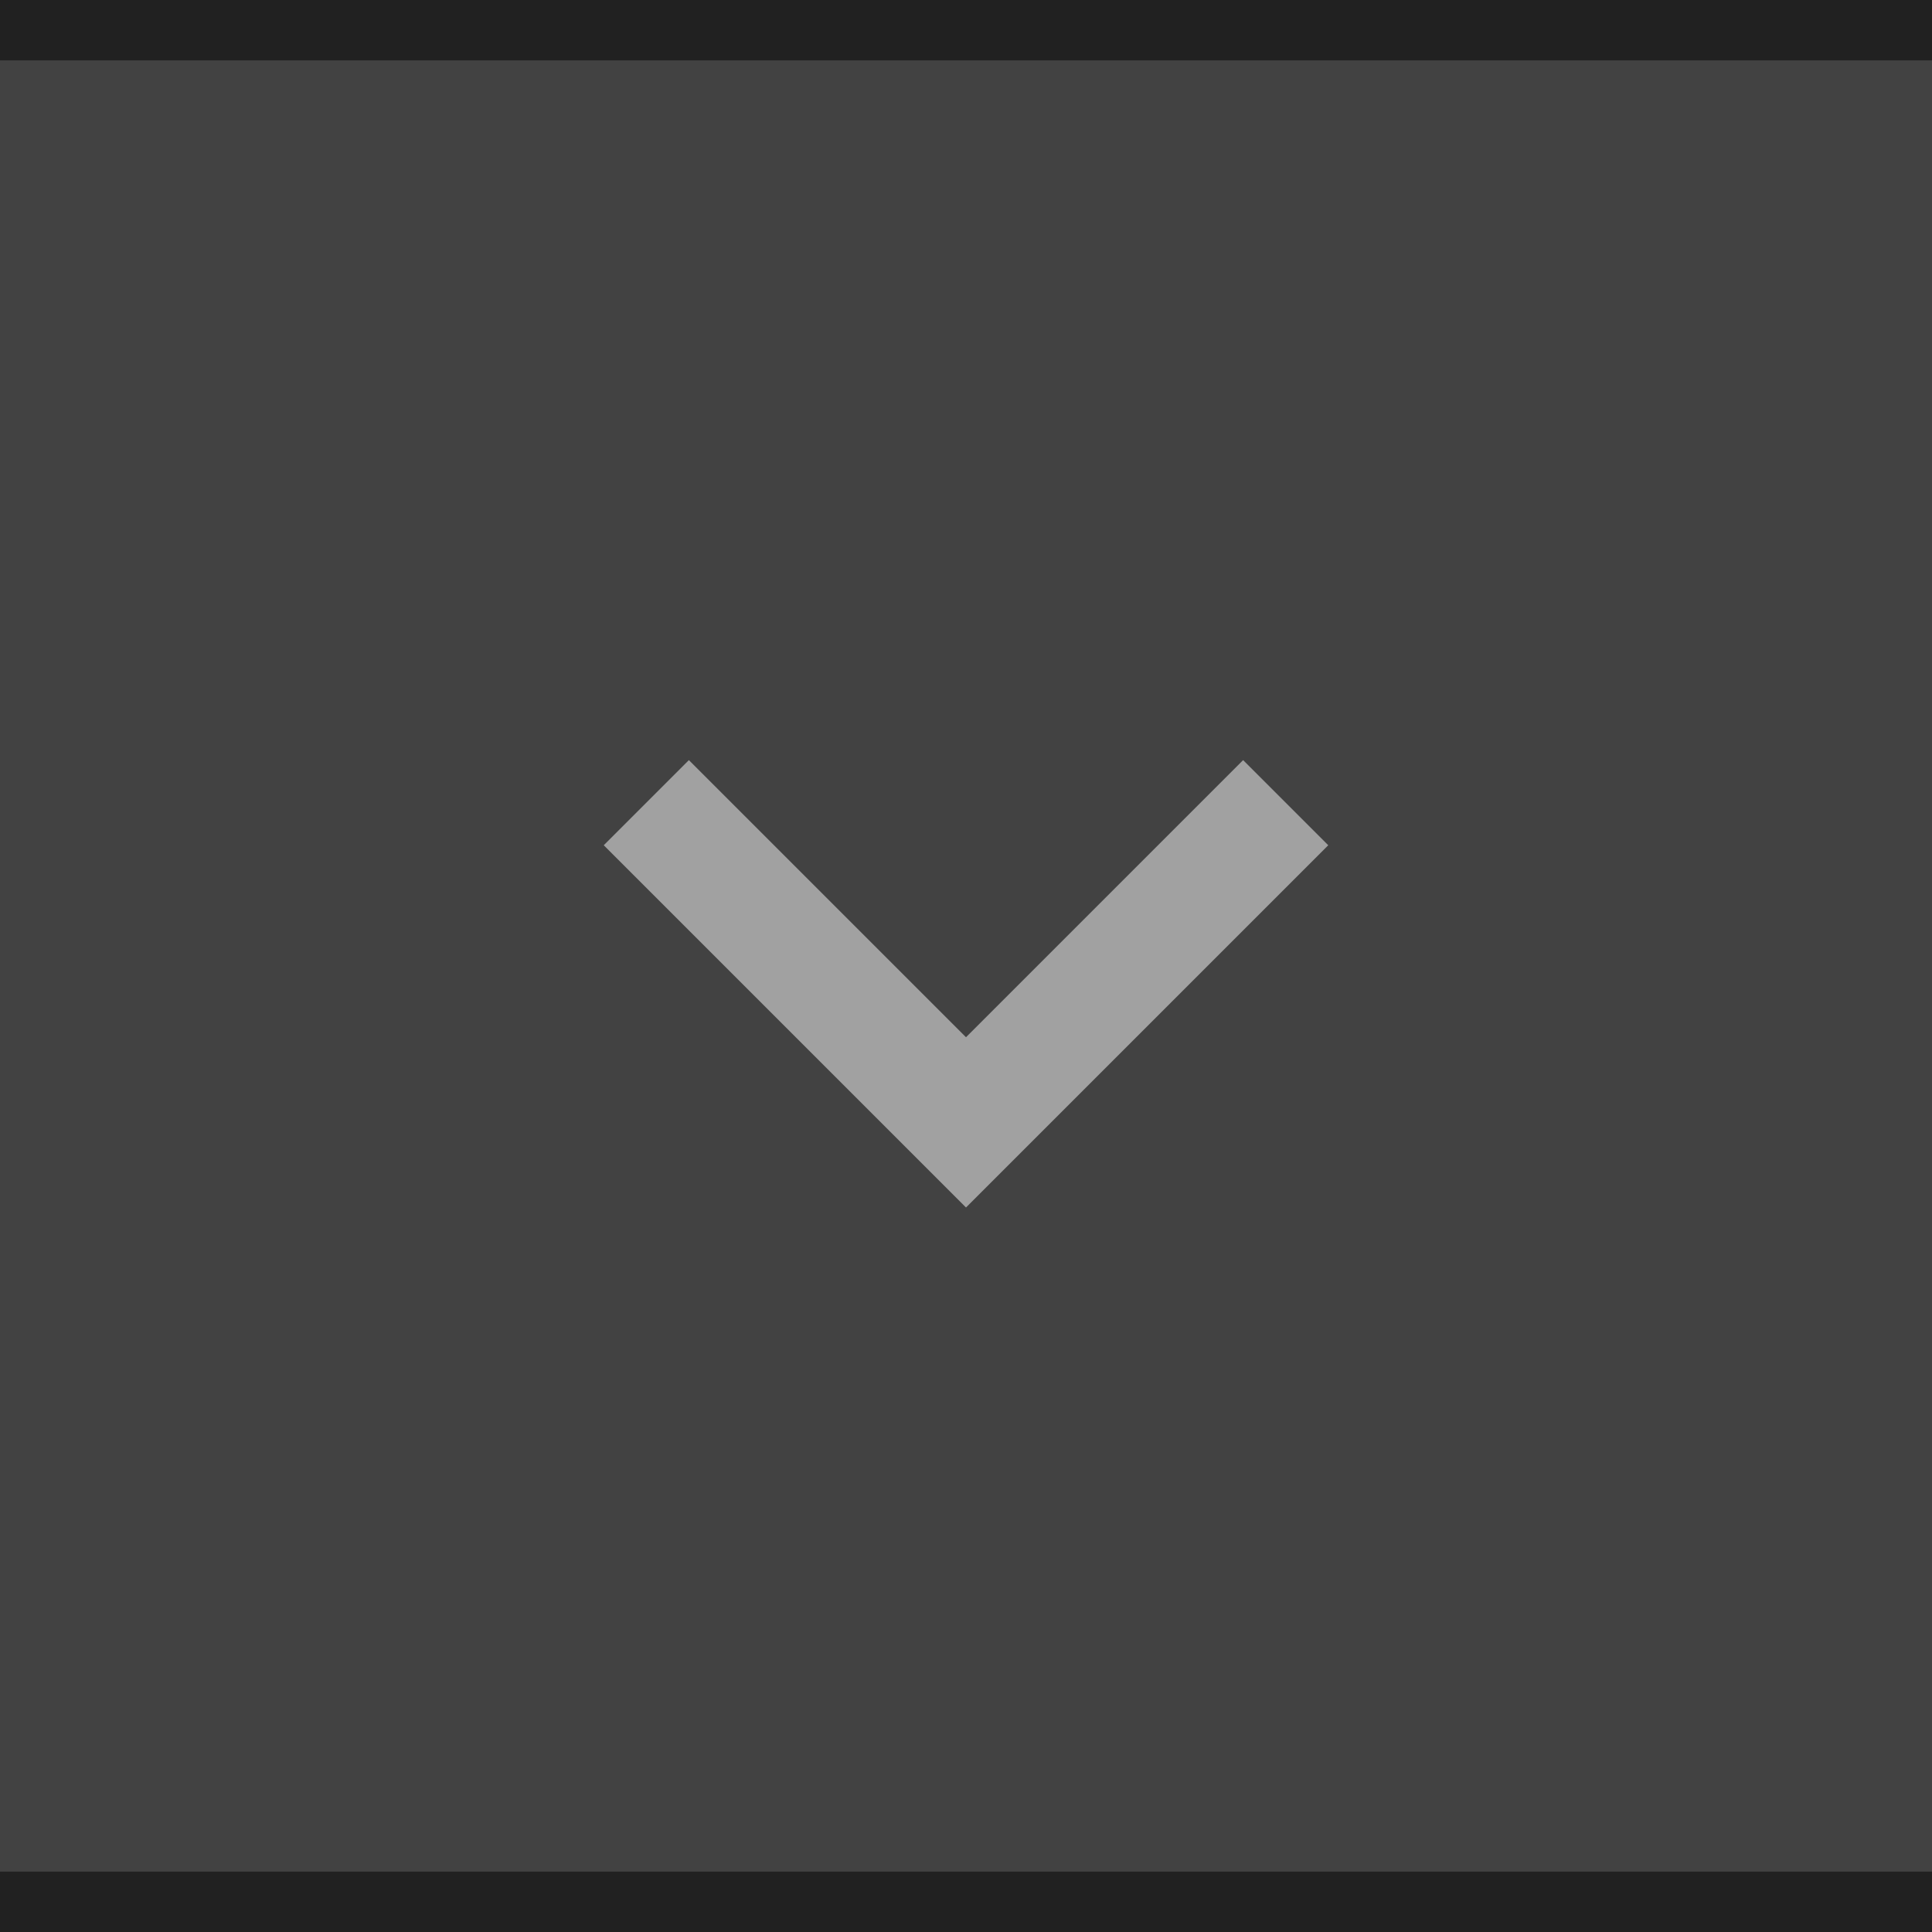
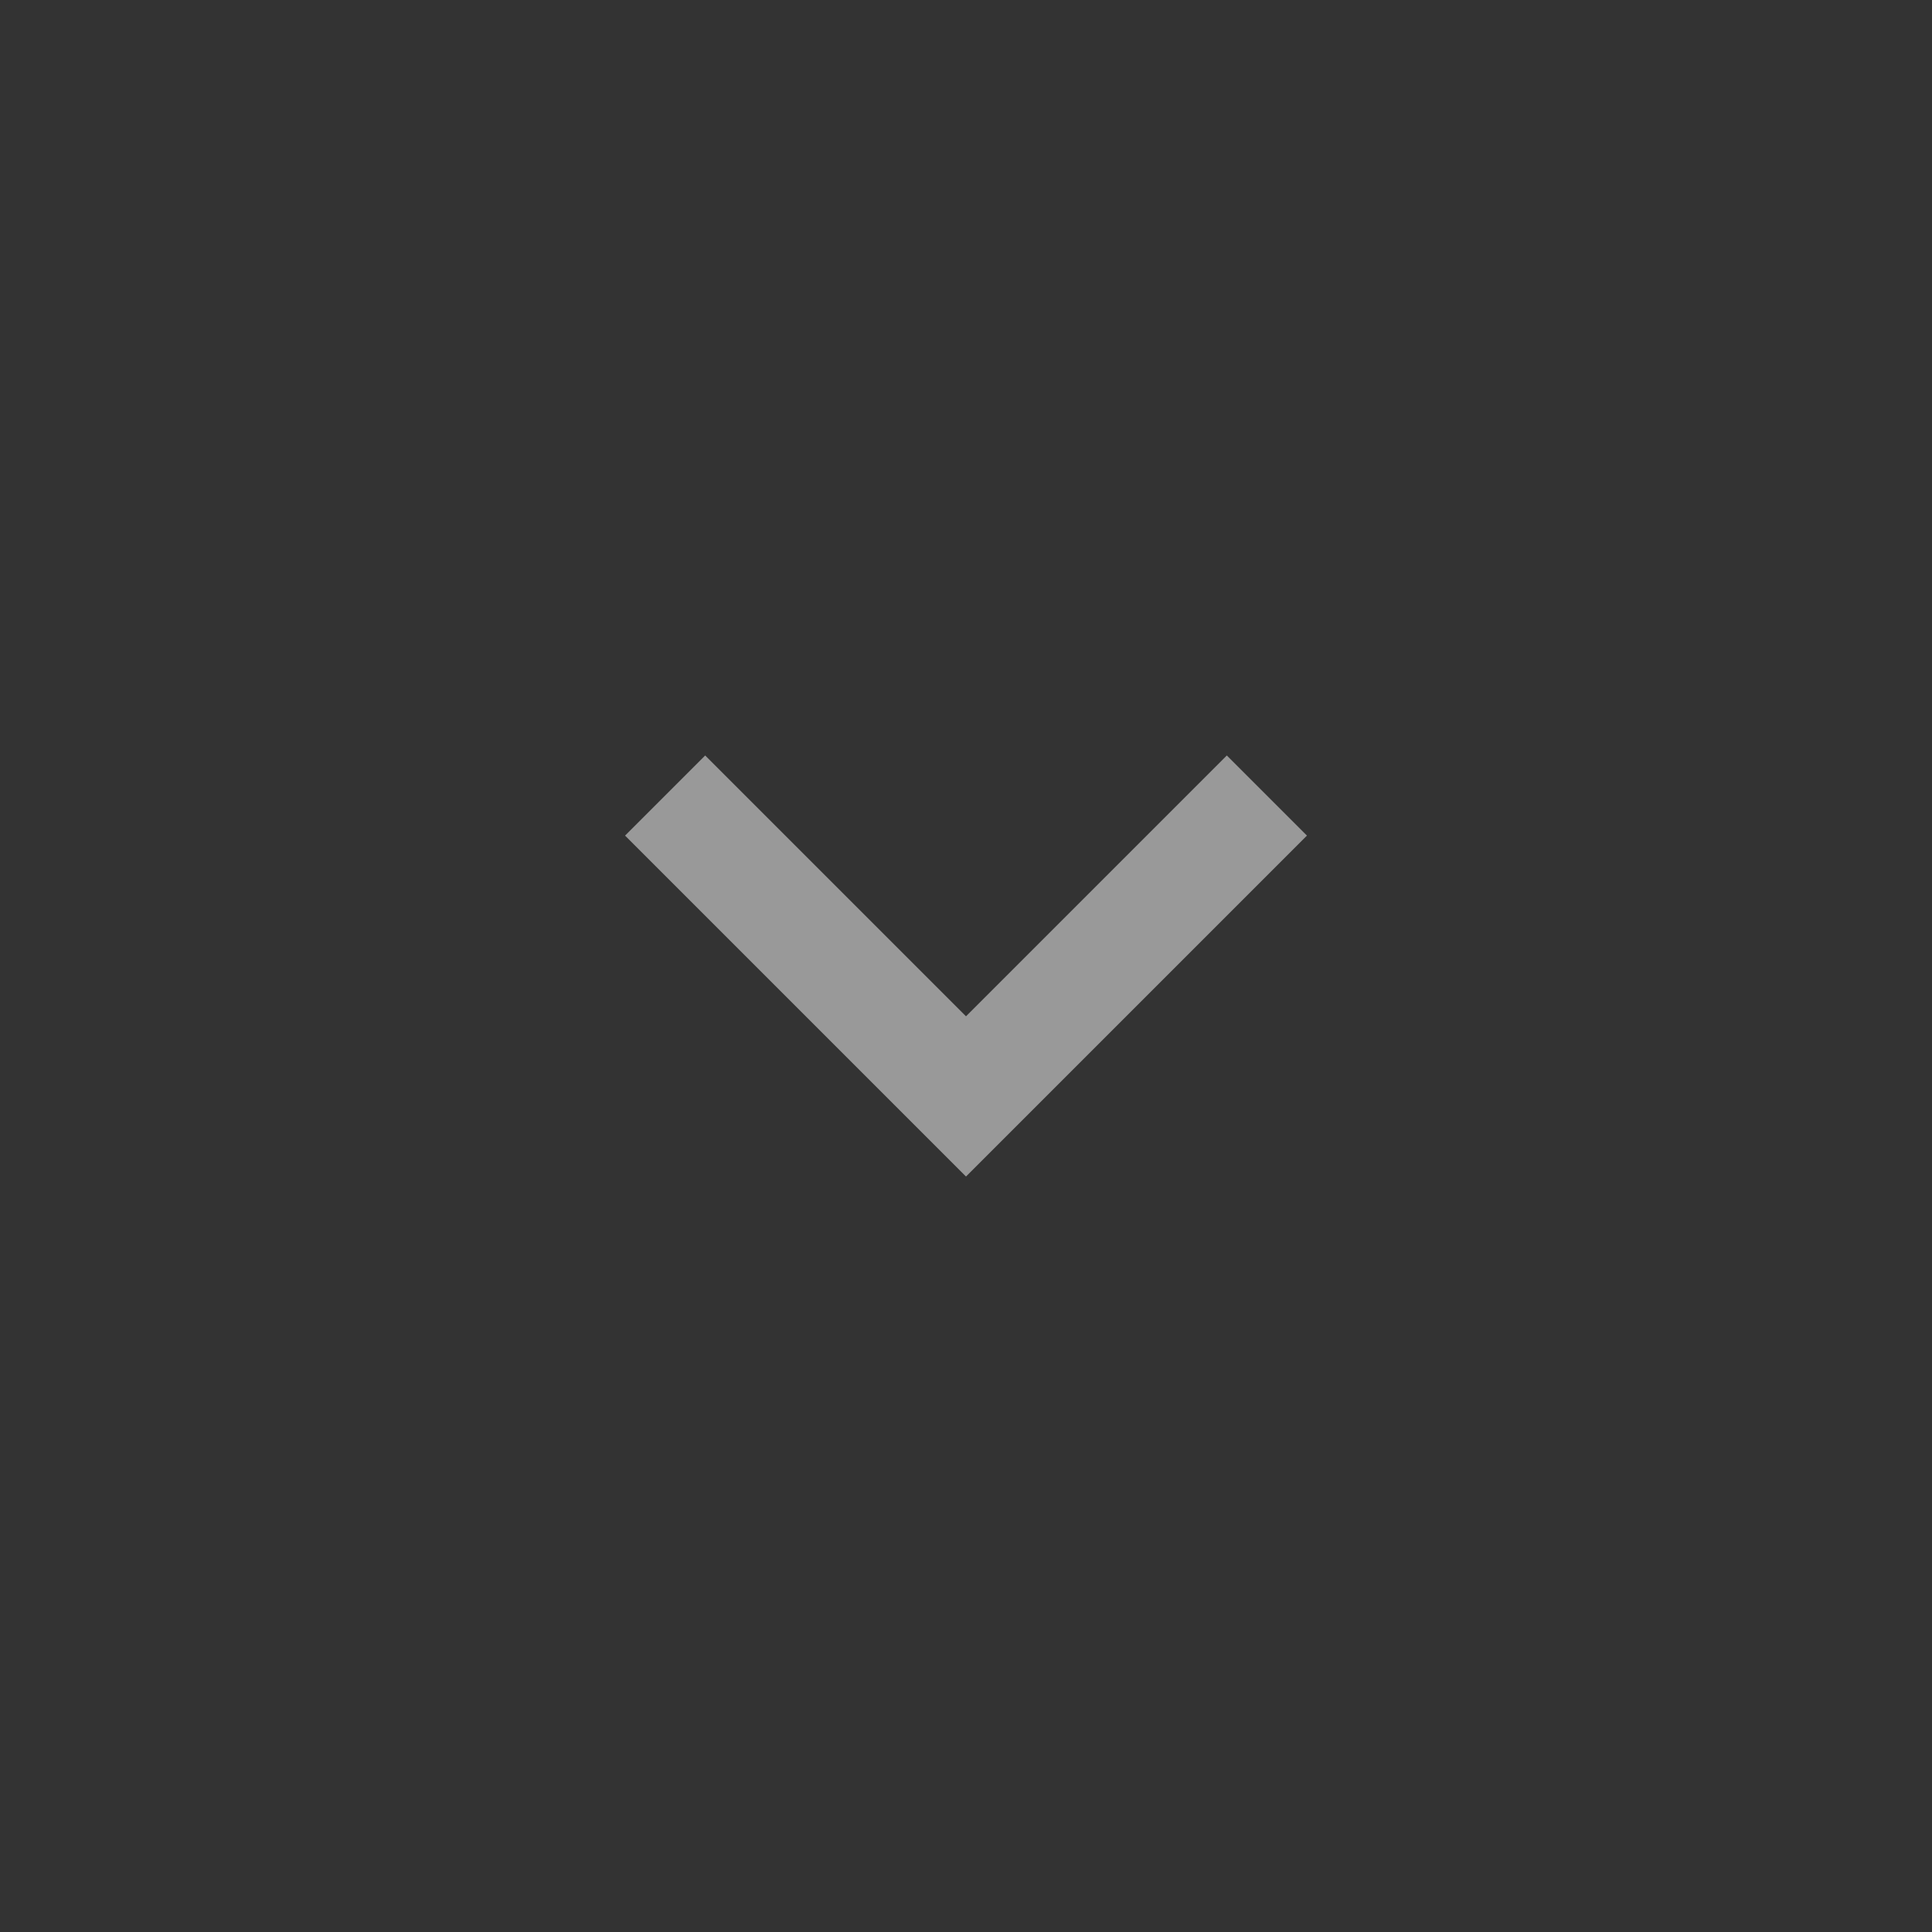
- <svg xmlns="http://www.w3.org/2000/svg" width="32" height="32" viewBox="0 0 32 32" version="1.1" id="svg102">
-   <defs id="defs106" />
-   <rect width="32" height="32" fill="#D6D6D6" id="rect92" style="fill:#424242;fill-opacity:1" />
-   <g style="opacity:0.5;fill:#ffffff;fill-opacity:1" fill="#000000" opacity="0.38" id="g100">
-     <circle cx="16" cy="16" r="12" opacity="0" id="circle96" style="fill:#ffffff;fill-opacity:1" />
-     <path d="m22 14-1.41-1.41-4.59 4.59-4.59-4.59-1.41 1.41l6 6z" id="path98" style="fill:#ffffff;fill-opacity:1" />
-   </g>
-   <rect width="32" height="1" fill="#FFFFFF" fill-opacity="0.4" id="rect166" style="opacity:0.5;fill:#000000;fill-opacity:1" x="0" y="0" />
-   <rect width="32" height="1" fill="#FFFFFF" fill-opacity="0.4" id="rect166-3" style="opacity:0.5;fill:#000000;fill-opacity:1" x="0" y="31" />
+ <svg xmlns="http://www.w3.org/2000/svg" id="svg12" version="1.1" viewBox="0 0 34 34" height="34" width="34">
+   <defs id="defs16" />
+   <rect style="fill:#333333;fill-opacity:1;stroke-width:1.125" id="rect2" fill="#E0E0E0" height="36" width="36" x="-1" y="-1" />
+   <path d="m 11,14.705 1.41,-1.41 4.59,4.59 4.59,-4.59 1.41,1.41 -6,6 z" id="path62" style="opacity:0.5;fill:#ffffff" />
</svg>
